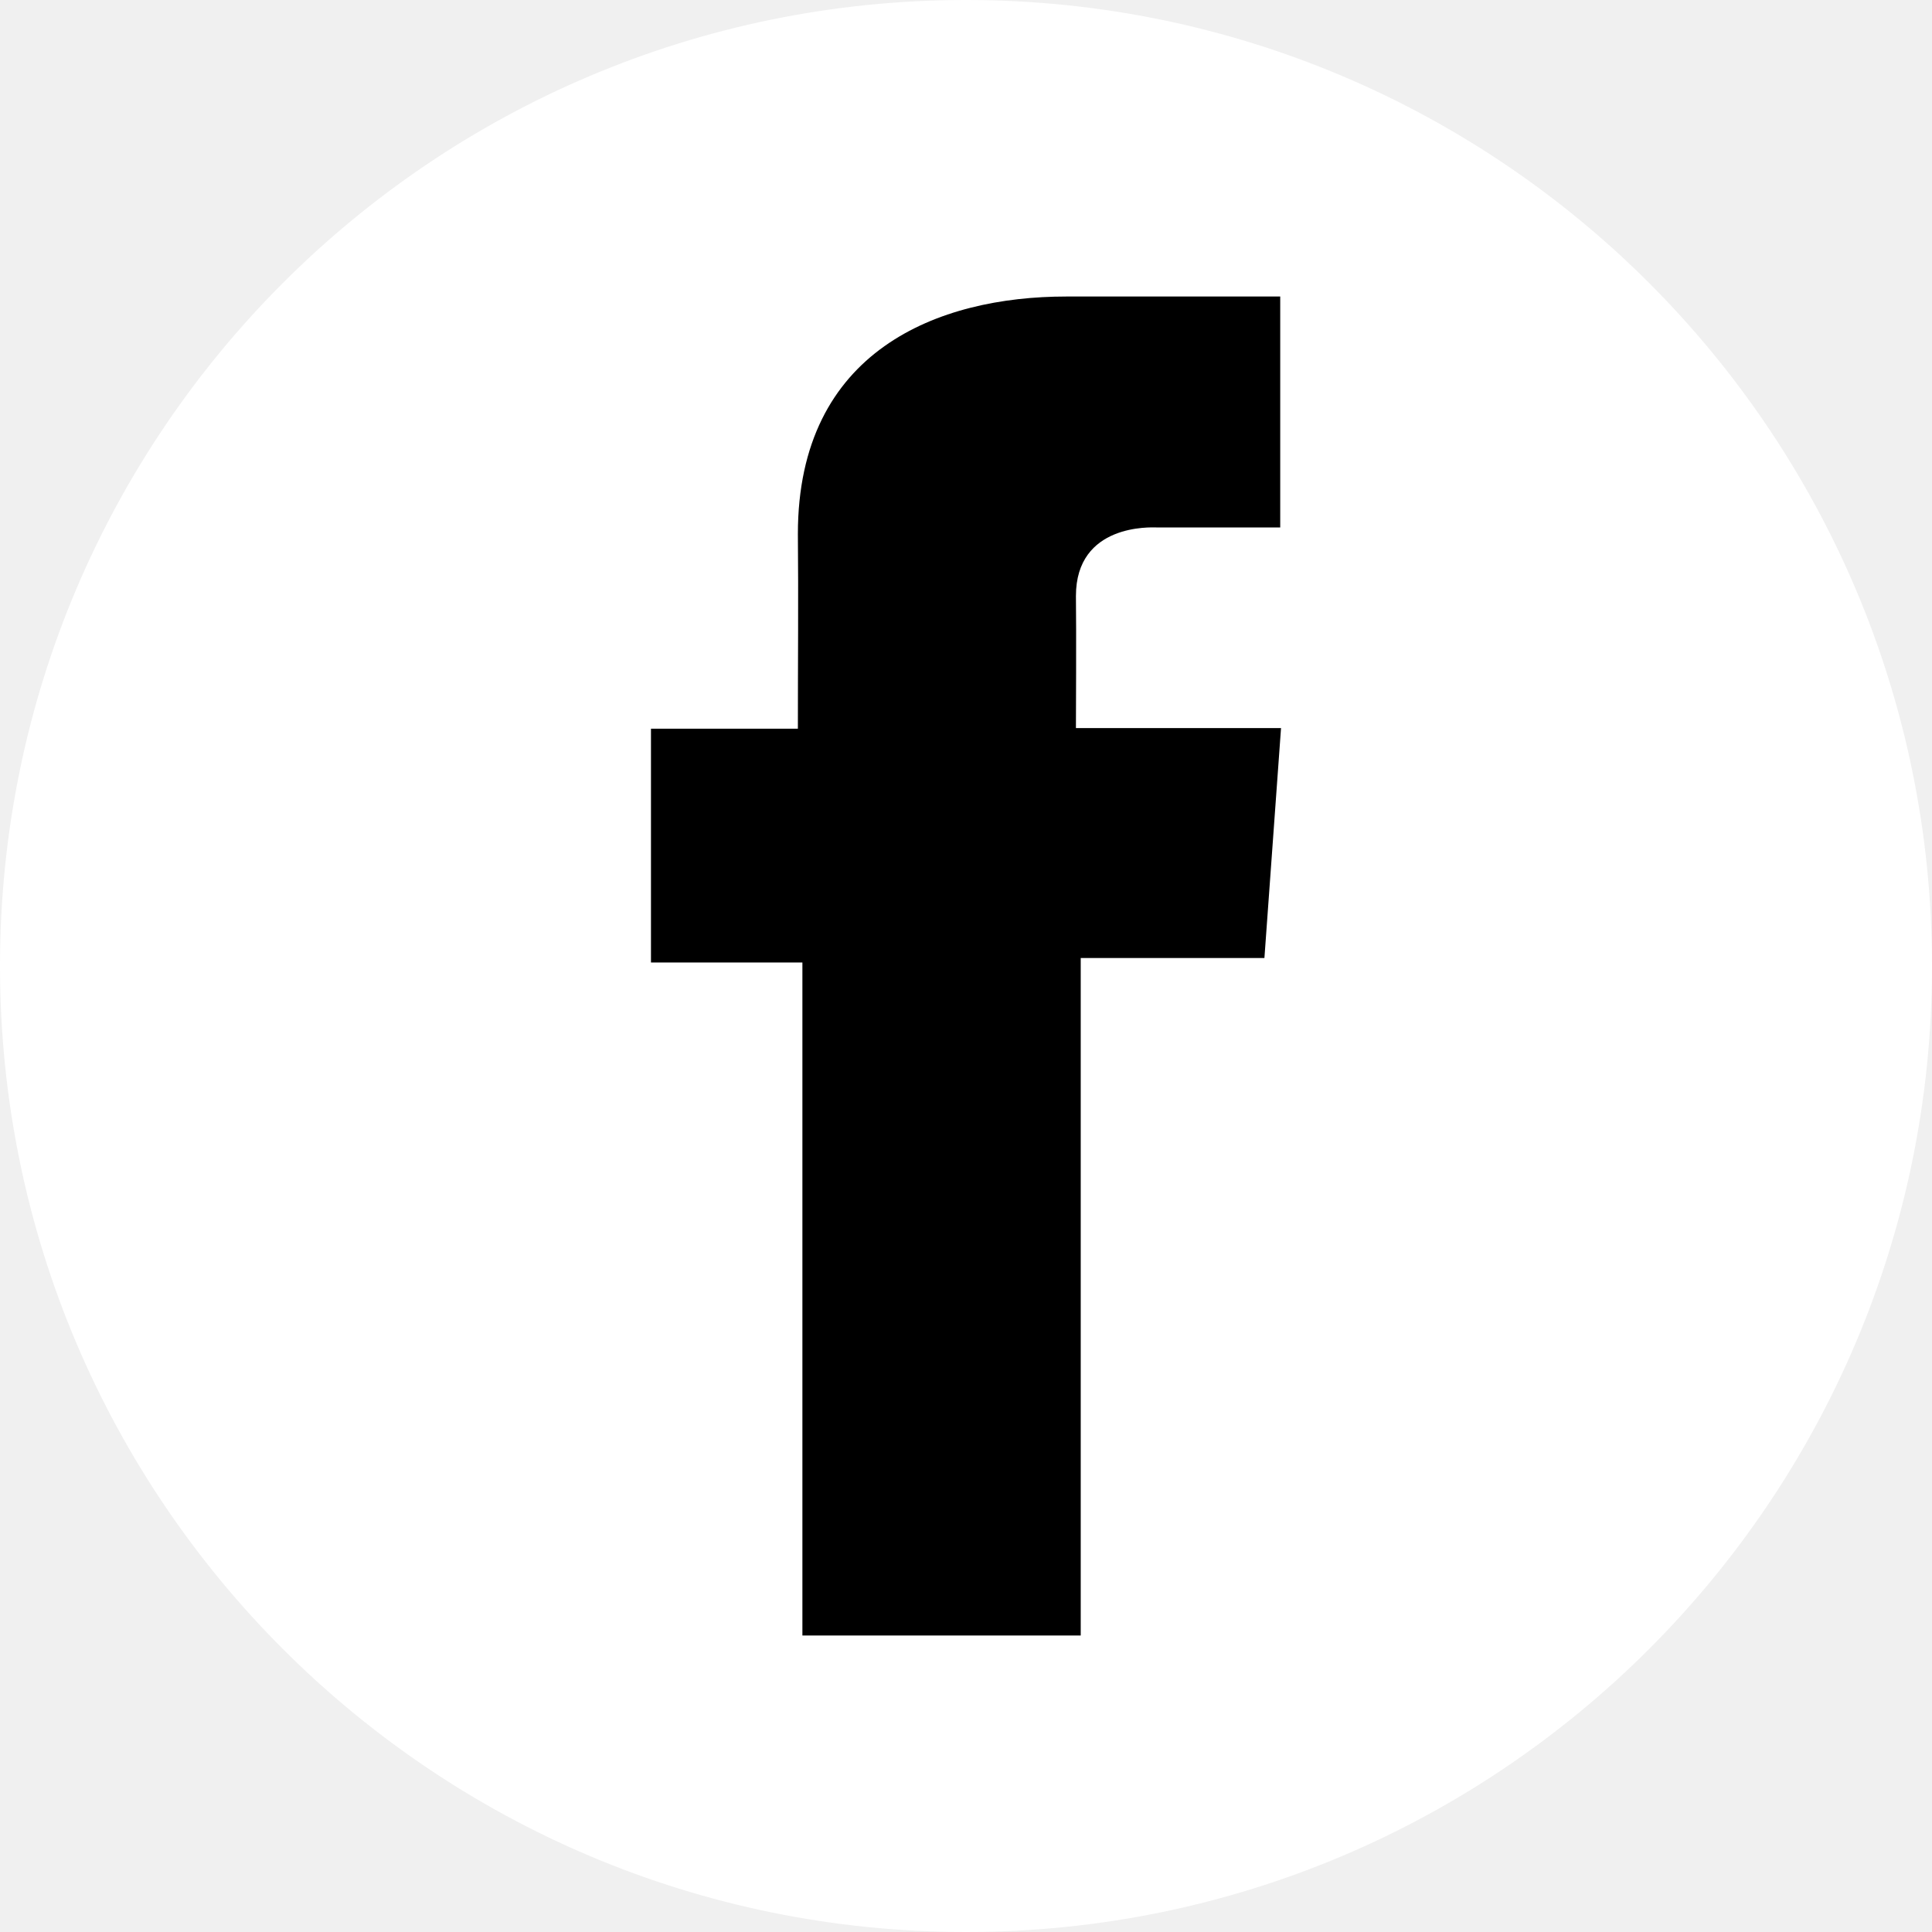
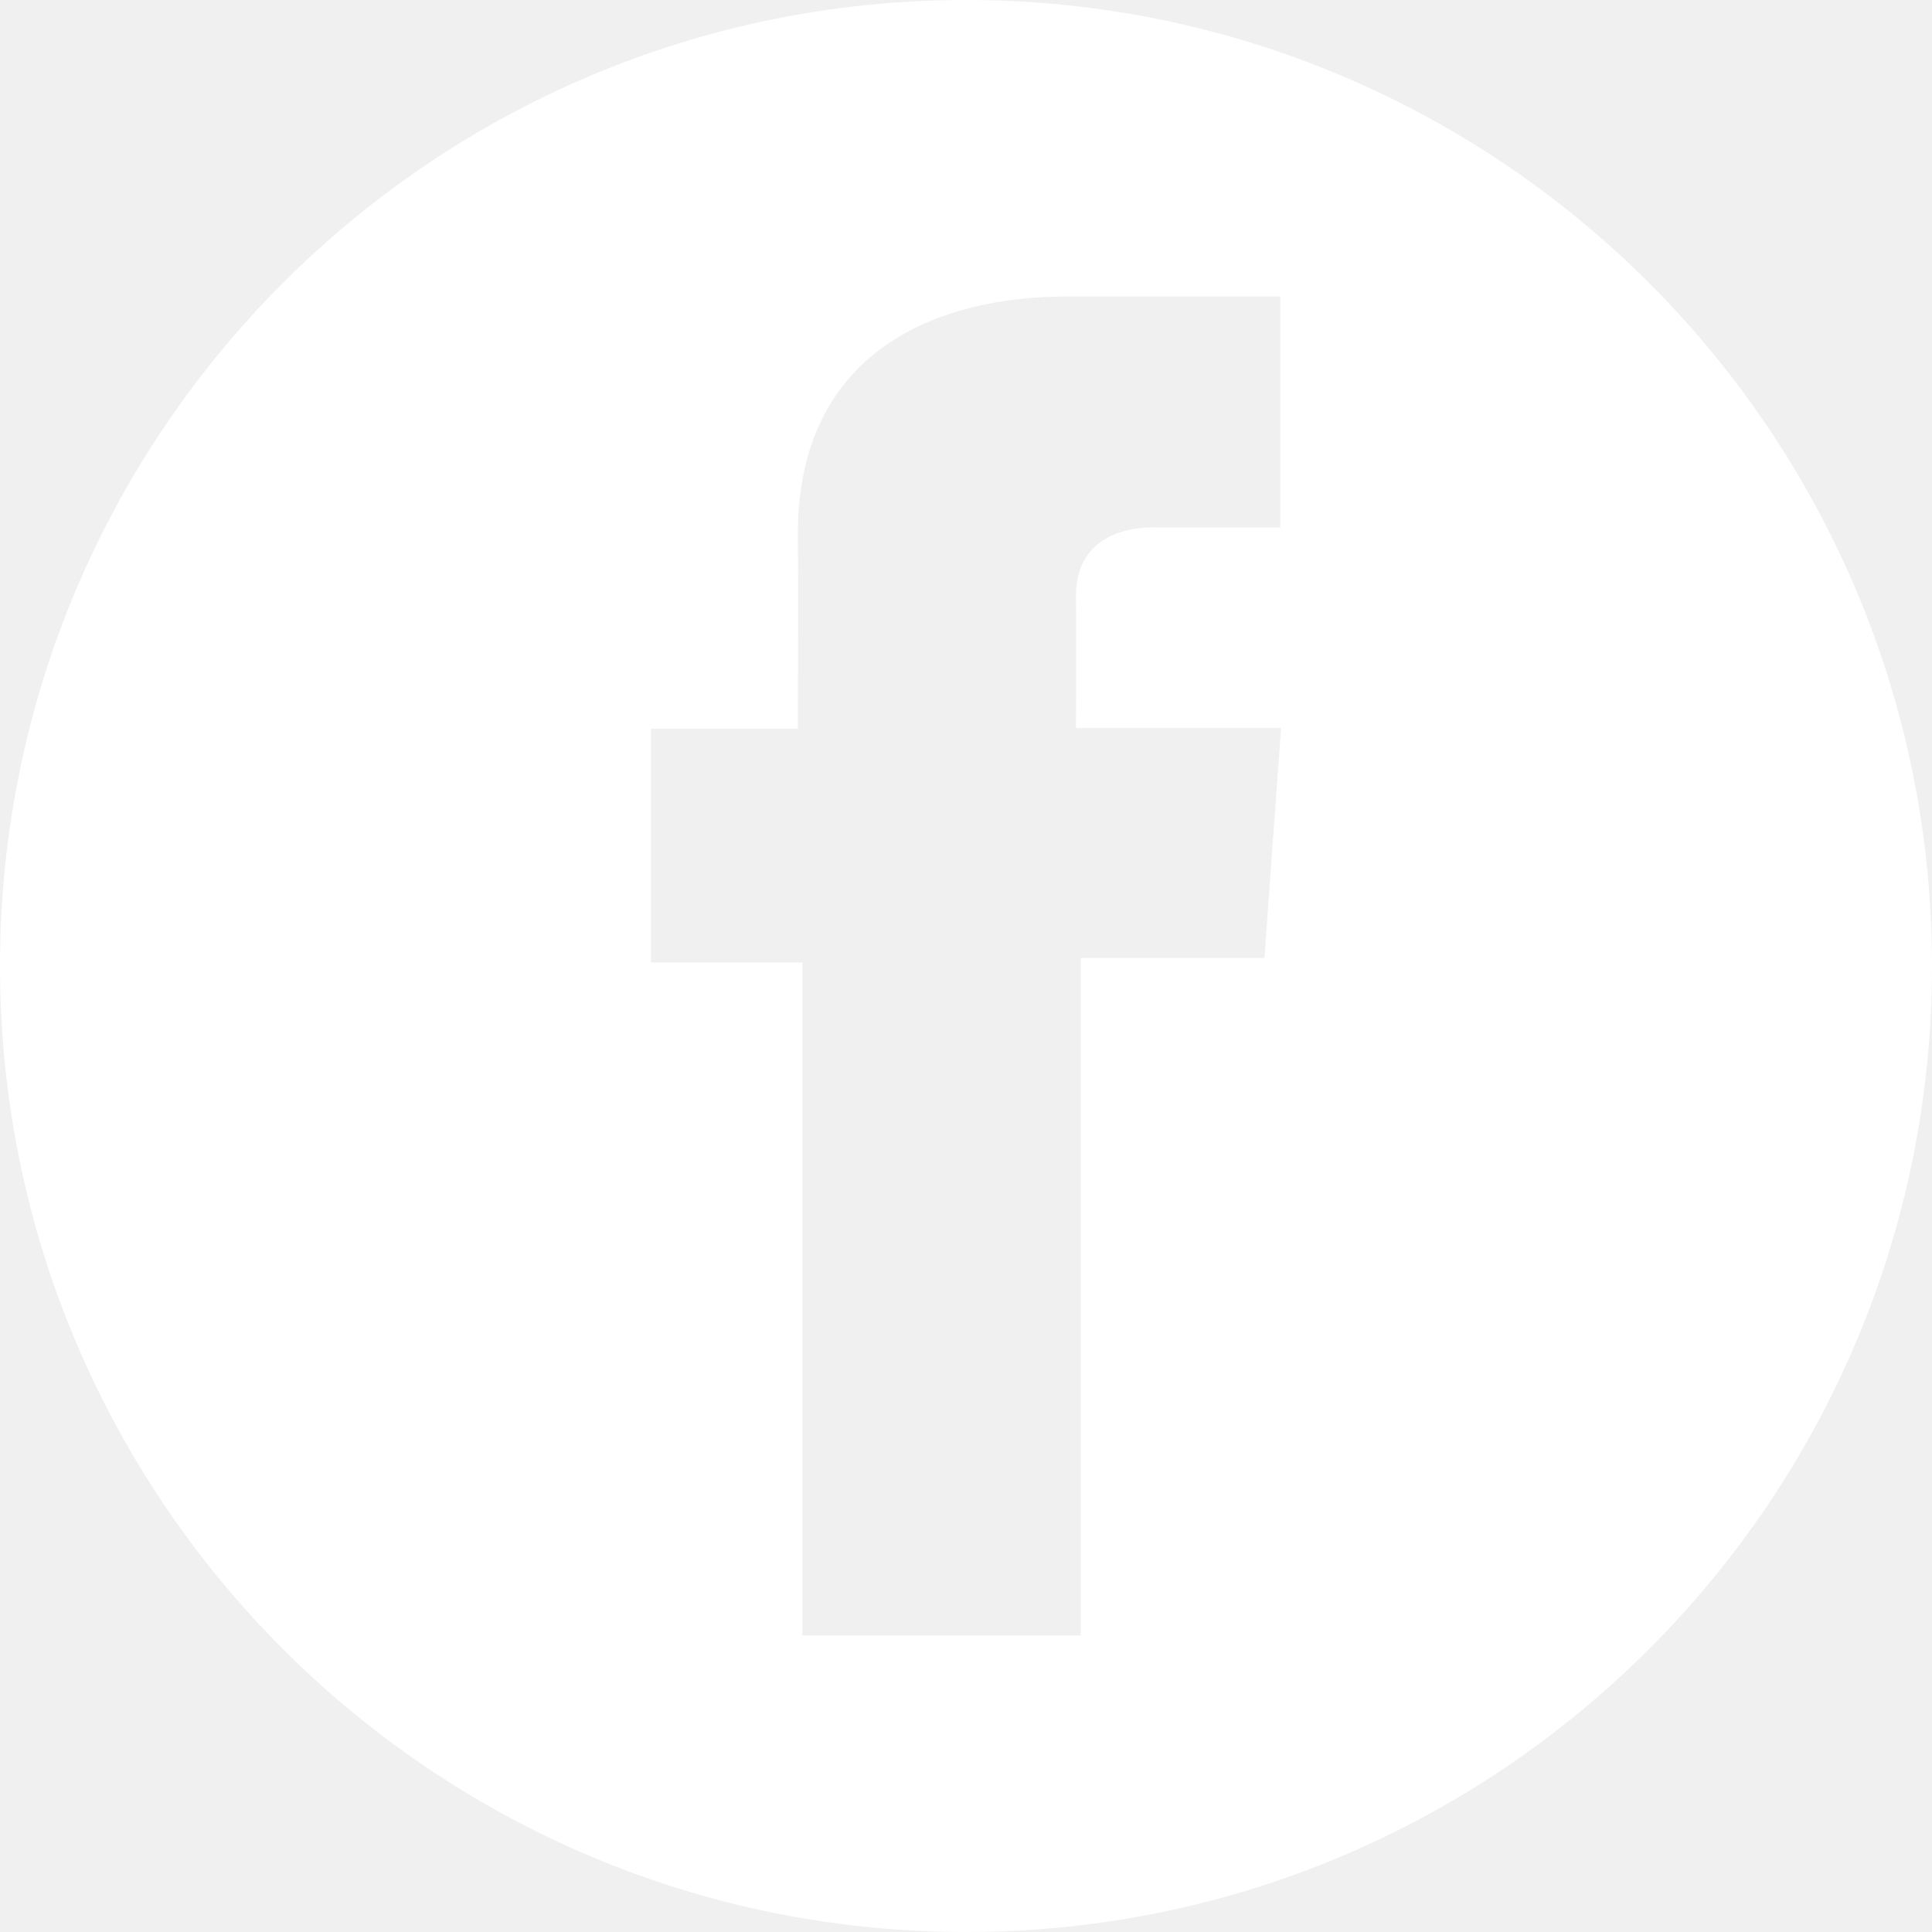
- <svg xmlns="http://www.w3.org/2000/svg" width="50" height="50" viewBox="0 0 50 50" fill="none">
-   <g clip-path="url(#clip0_1082_6)">
-     <path d="M25 50C38.807 50 50 38.807 50 25C50 11.193 38.807 3.8147e-05 25 3.8147e-05C11.193 3.8147e-05 0 11.193 0 25C0 38.807 11.193 50 25 50Z" fill="white" />
-     <path d="M33.129 7.674H27.591C24.304 7.674 20.649 9.056 20.649 13.82C20.665 15.48 20.649 17.07 20.649 18.859H16.847V24.909H20.766V42.326H27.969V24.794H32.723L33.153 18.842H27.845C27.845 18.842 27.857 16.194 27.845 15.425C27.845 13.542 29.804 13.65 29.922 13.65C30.854 13.65 32.666 13.653 33.132 13.65V7.674H33.129Z" fill="black" />
+ <svg xmlns="http://www.w3.org/2000/svg" width="2500" height="2500" viewBox="0 0 2500 2500" fill="none">
+   <g clip-path="url(#clip0_1170_5)">
+     <path d="M1250 0C1940.36 0 2500 559.644 2500 1250C2500 1940.36 1940.36 2500 1250 2500C559.644 2500 0 1940.36 0 1250C0 559.644 559.644 0 1250 0ZM1379.54 383.685C1215.22 383.685 1032.44 452.797 1032.44 690.993C1033.24 773.99 1032.44 853.476 1032.44 942.933H842.339V1245.44H1038.32V2116.31H1398.46V1239.69H1636.15L1657.66 942.084H1392.25C1392.25 942.084 1392.84 809.695 1392.25 771.248C1392.25 677.118 1490.2 682.509 1496.09 682.509C1542.7 682.509 1633.32 682.645 1656.58 682.509V383.685H1379.54Z" fill="white" />
  </g>
  <defs>
-     <clipPath id="clip0_1082_6">
-       <rect width="50" height="50" fill="white" />
+     <clipPath id="clip0_1170_5">
+       <rect width="2500" height="2500" fill="white" />
    </clipPath>
  </defs>
</svg>
